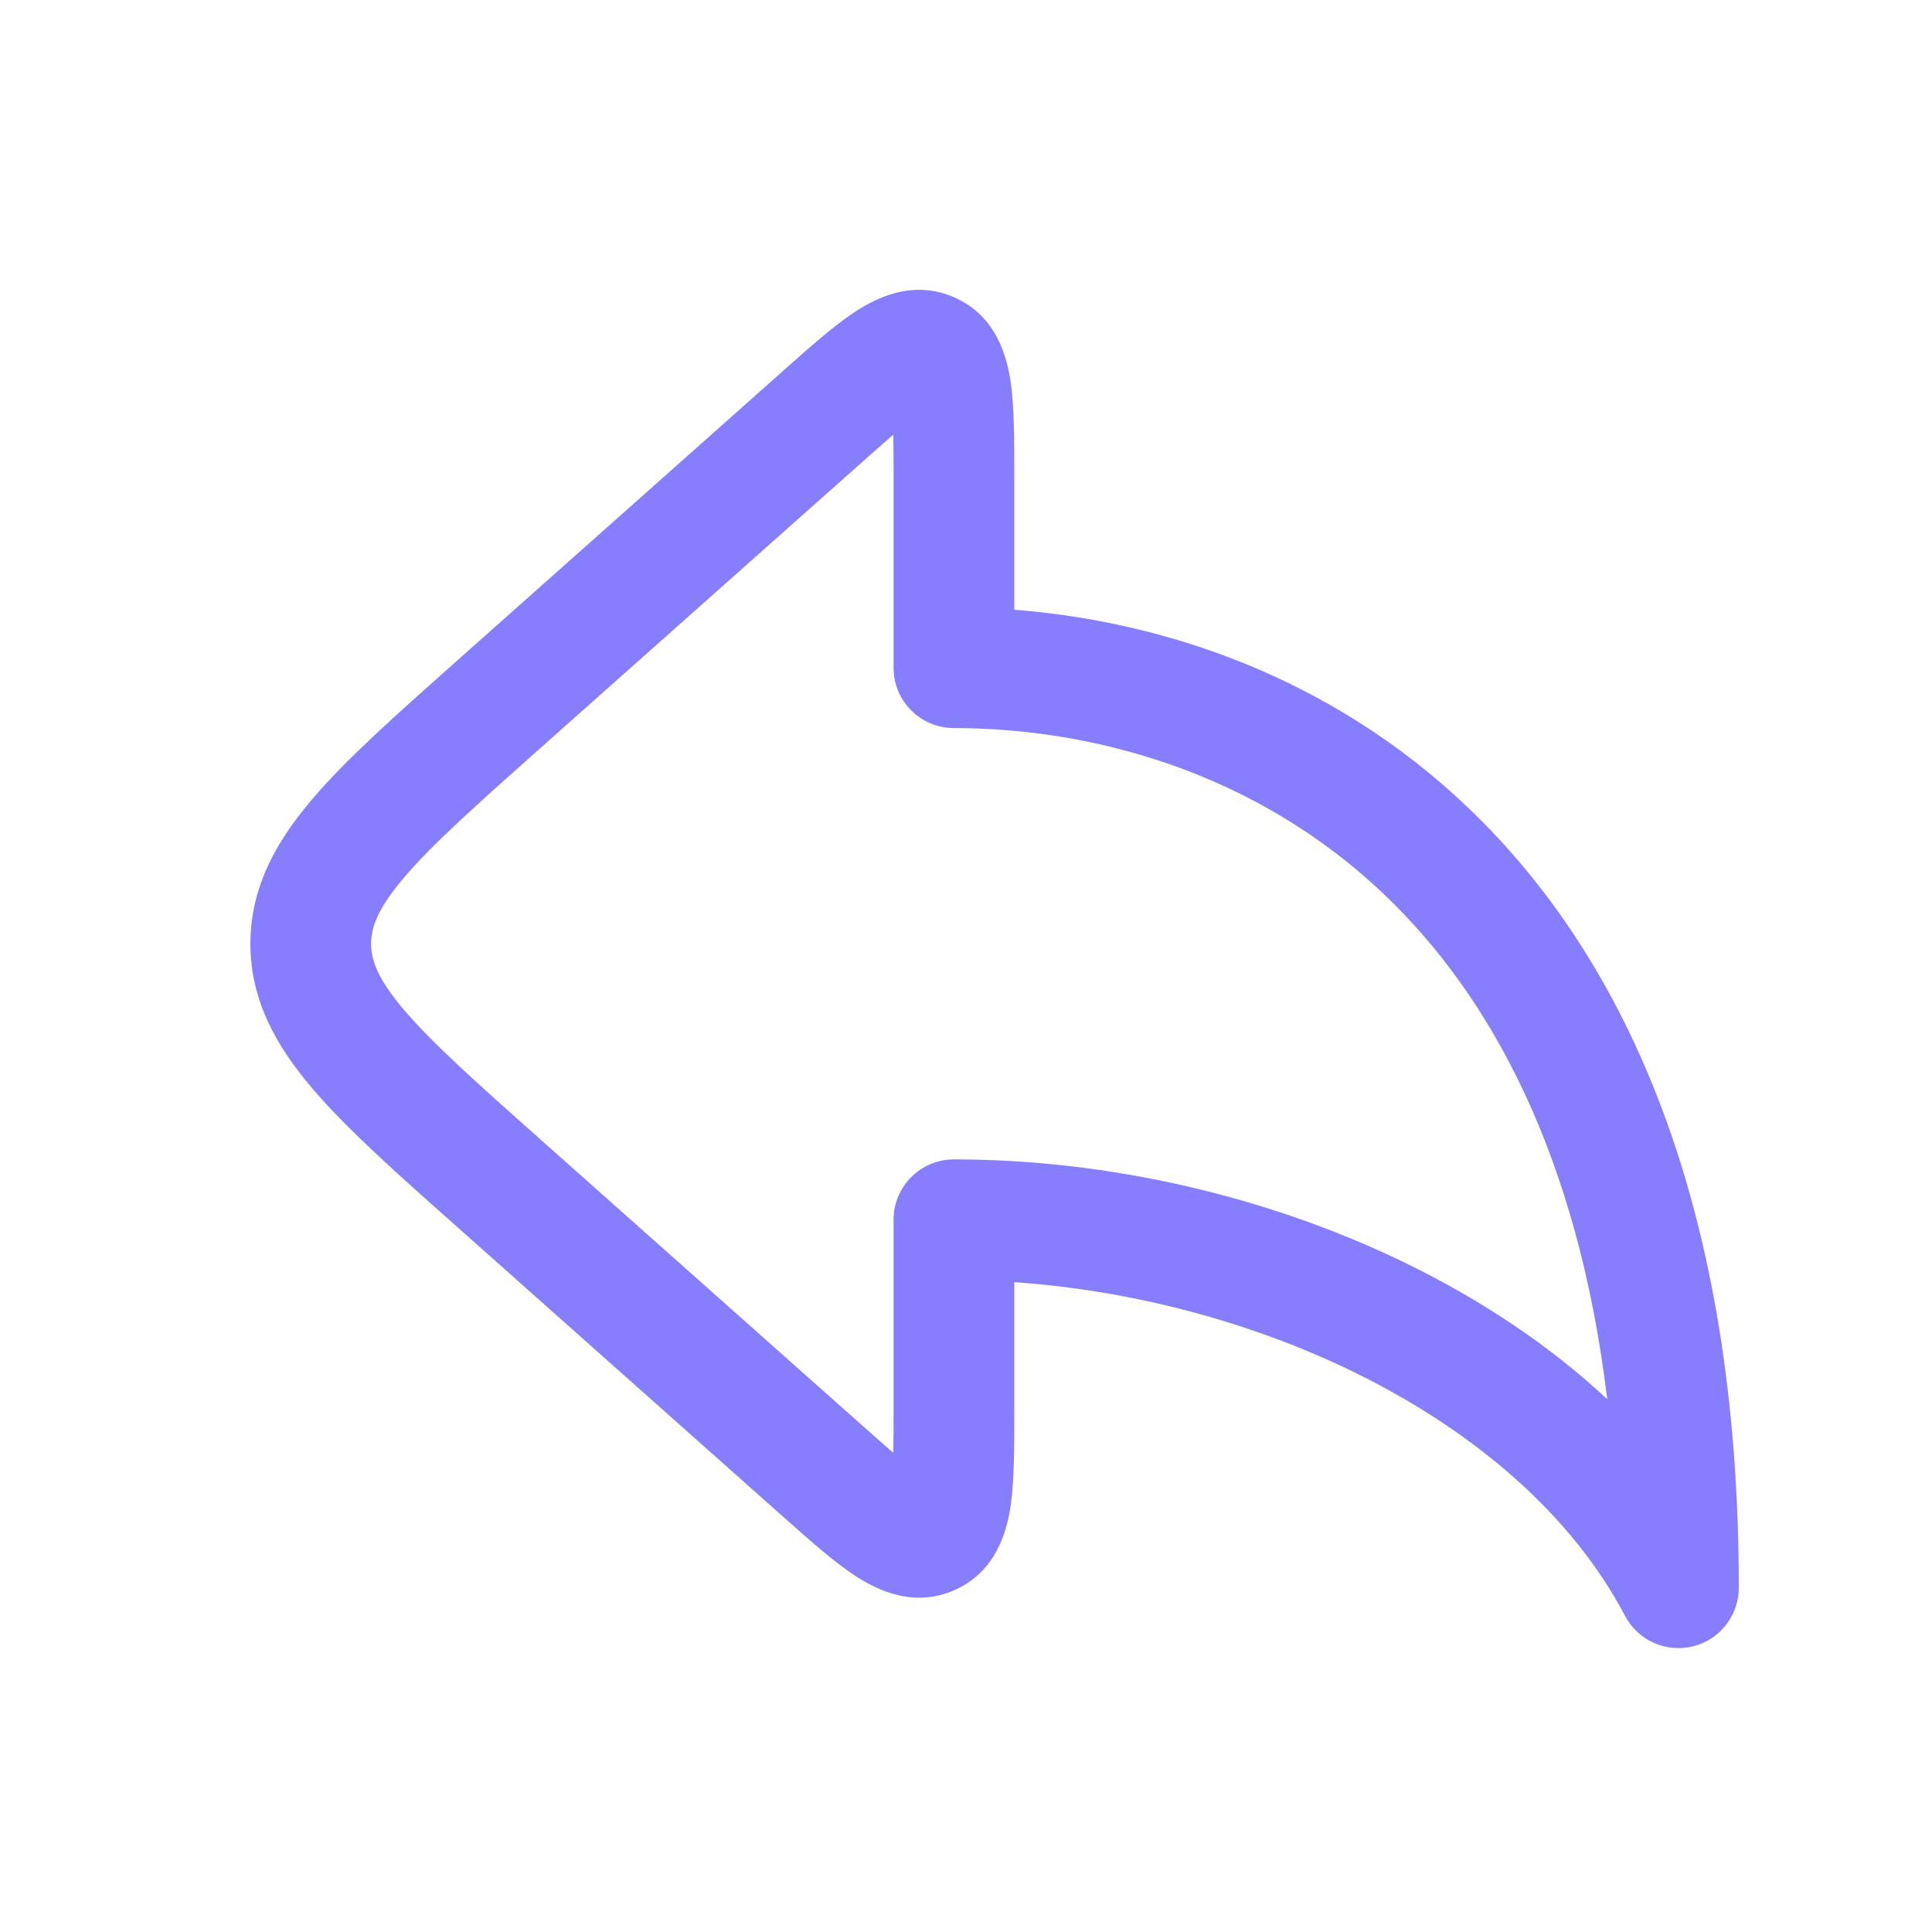
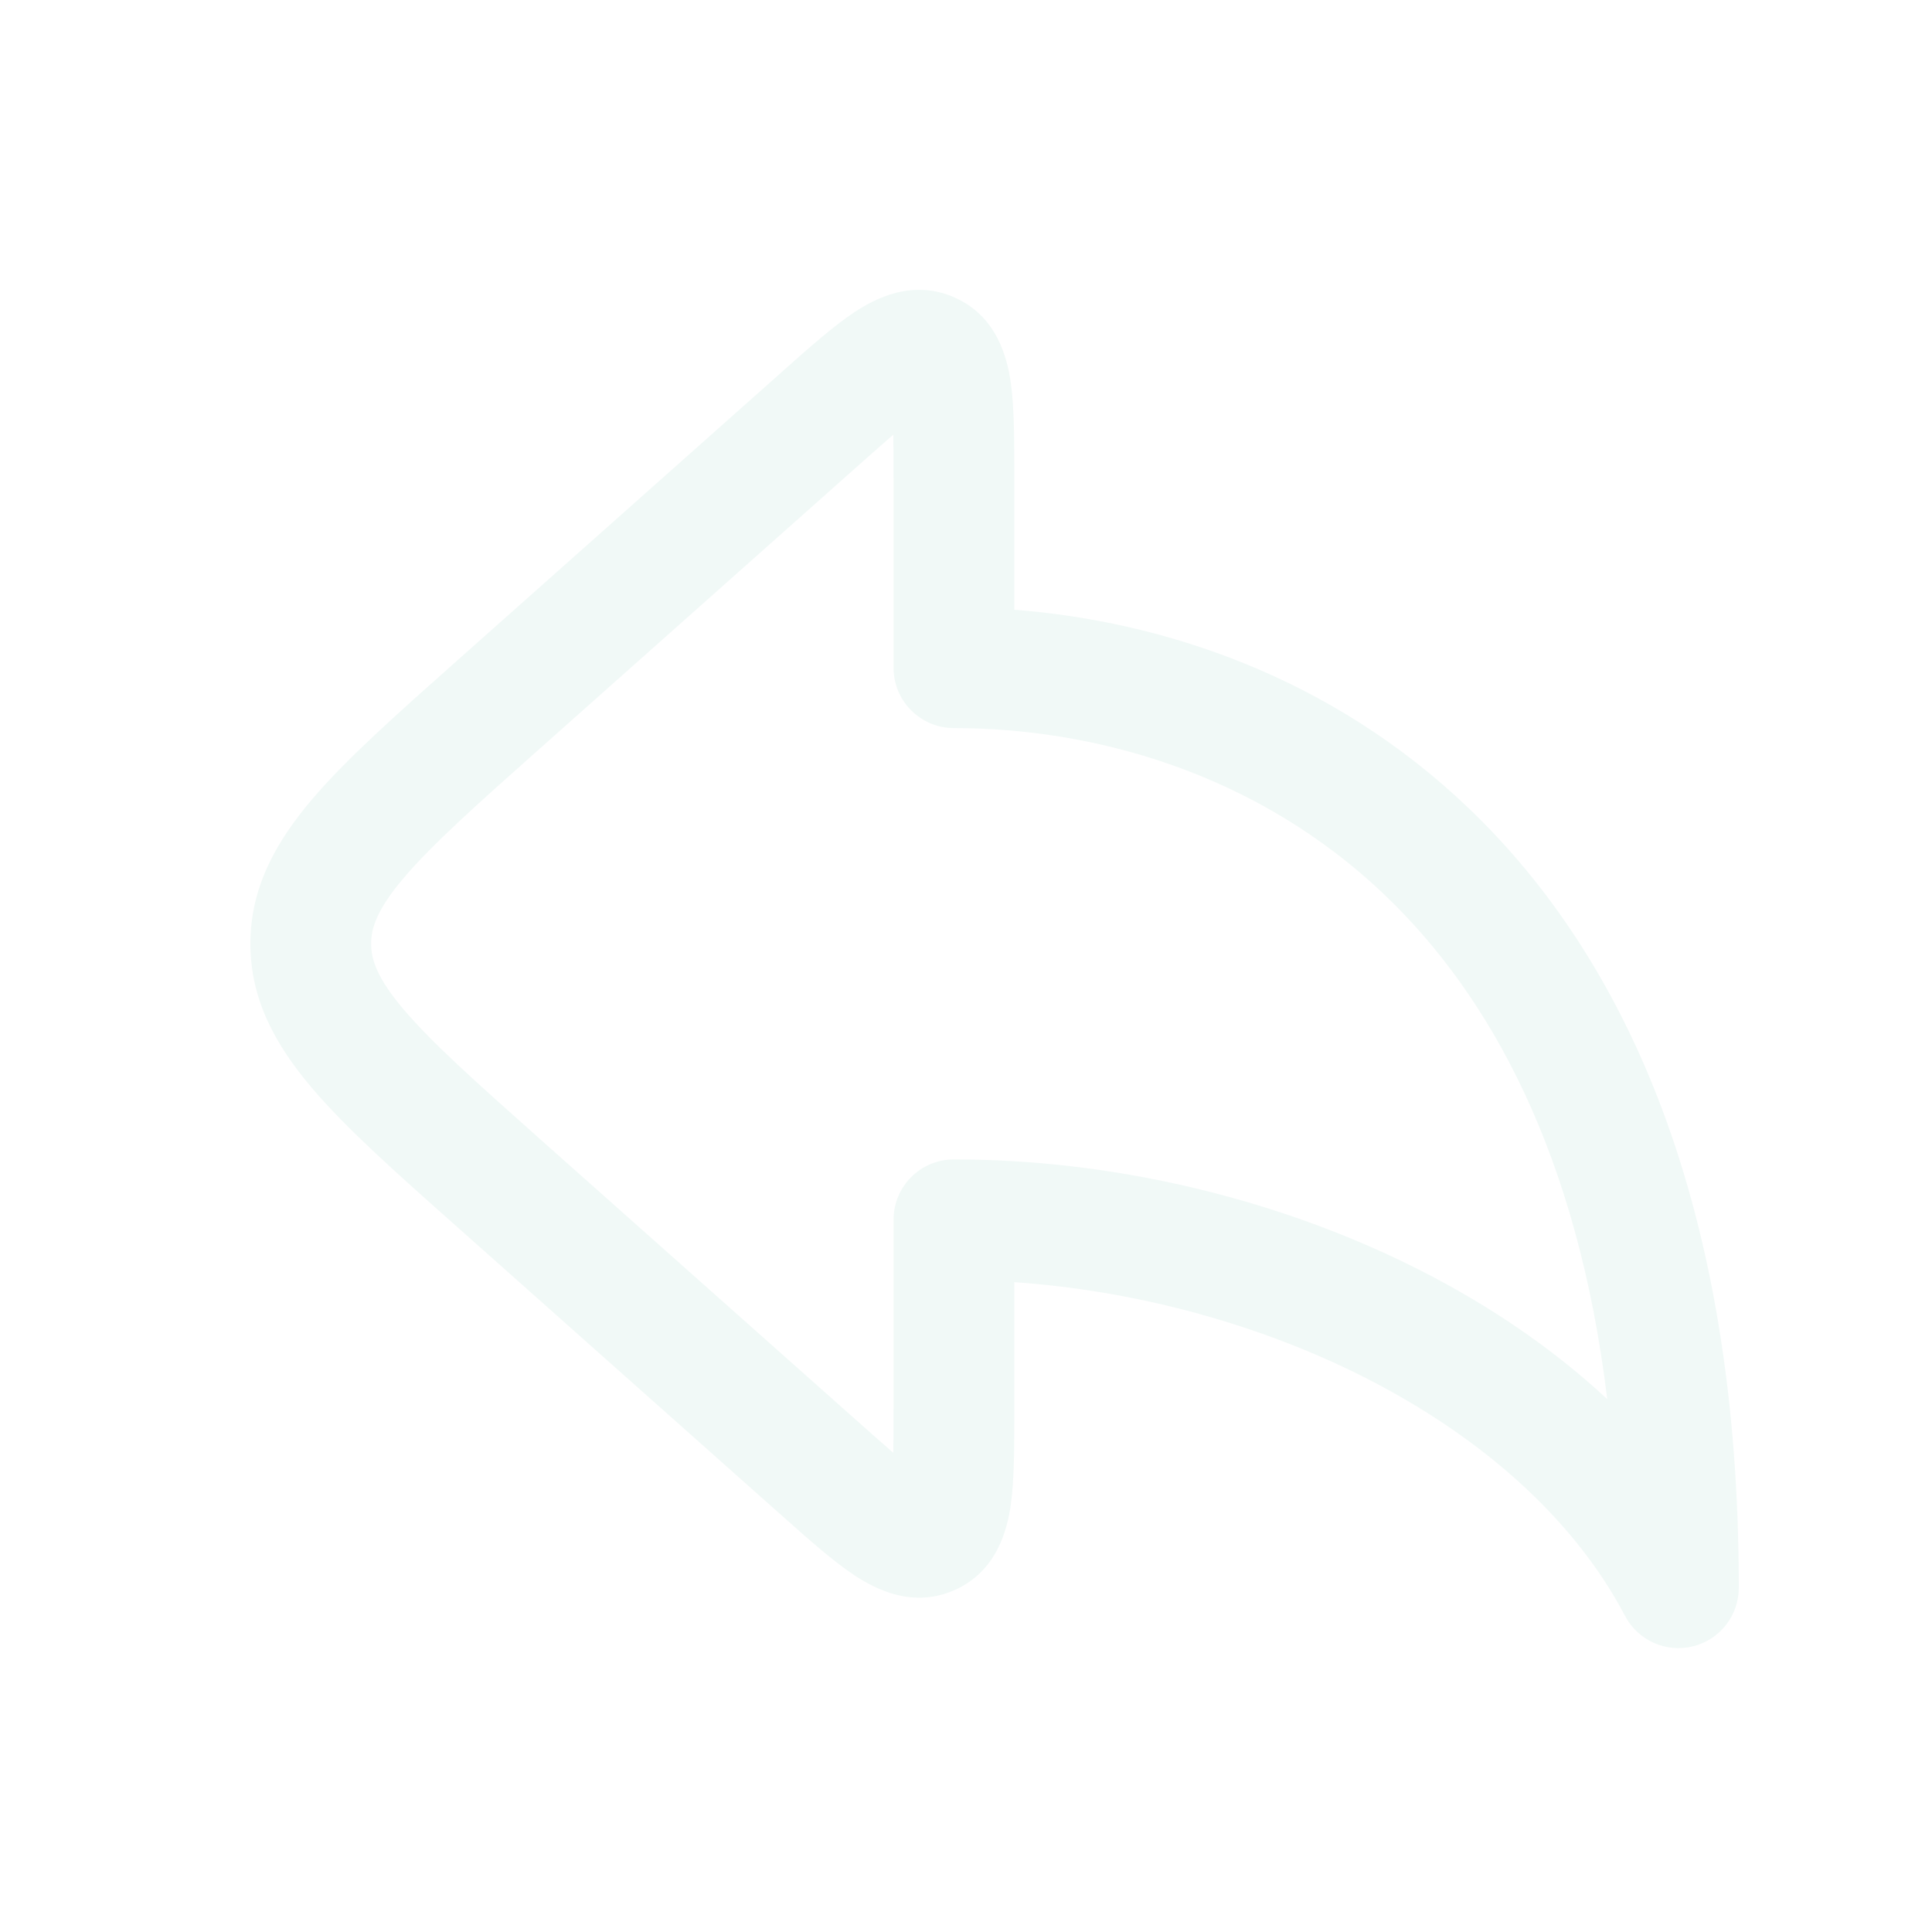
<svg xmlns="http://www.w3.org/2000/svg" width="20" height="20" viewBox="0 0 20 20" fill="none">
-   <path fill-rule="evenodd" clip-rule="evenodd" d="M8.105 3.84C8.094 3.85 8.084 3.859 8.073 3.869L4.728 6.842C4.104 7.397 3.586 7.856 3.231 8.274C2.858 8.713 2.592 9.185 2.592 9.77C2.592 10.354 2.858 10.826 3.231 11.265C3.586 11.683 4.104 12.143 4.728 12.697L8.073 15.671C8.084 15.68 8.094 15.69 8.105 15.699C8.375 15.94 8.628 16.164 8.846 16.308C9.06 16.449 9.449 16.654 9.885 16.459C10.321 16.263 10.426 15.835 10.463 15.582C10.5 15.323 10.5 14.985 10.5 14.624C10.5 14.609 10.5 14.595 10.5 14.581V13.273C11.71 13.357 12.935 13.678 14.008 14.2C15.268 14.815 16.275 15.686 16.822 16.727C16.955 16.981 17.245 17.112 17.525 17.043C17.804 16.974 18 16.724 18 16.436C18 12.502 16.849 9.94 15.203 8.366C13.768 6.993 12.02 6.43 10.5 6.312V4.959C10.5 4.944 10.5 4.93 10.5 4.916C10.5 4.554 10.5 4.216 10.463 3.958C10.426 3.704 10.321 3.276 9.885 3.081C9.449 2.885 9.06 3.09 8.846 3.231C8.628 3.375 8.375 3.6 8.105 3.84ZM9.247 4.5C9.153 4.581 9.041 4.681 8.903 4.803L5.593 7.745C4.925 8.339 4.475 8.741 4.183 9.084C3.903 9.413 3.842 9.606 3.842 9.77C3.842 9.933 3.903 10.126 4.183 10.455C4.475 10.798 4.925 11.2 5.593 11.794L8.903 14.736C9.041 14.858 9.153 14.958 9.247 15.039C9.25 14.915 9.25 14.764 9.25 14.581V12.627C9.25 12.281 9.53 12.002 9.875 12.002C11.469 12.002 13.125 12.38 14.555 13.077C15.321 13.45 16.034 13.921 16.638 14.484C16.331 11.944 15.423 10.306 14.339 9.269C12.989 7.977 11.283 7.537 9.875 7.537C9.53 7.537 9.25 7.258 9.25 6.912V4.959C9.25 4.775 9.25 4.624 9.247 4.5Z" fill="#877EFF" />
+   <path fill-rule="evenodd" clip-rule="evenodd" d="M8.105 3.84C8.094 3.85 8.084 3.859 8.073 3.869L4.728 6.842C4.104 7.397 3.586 7.856 3.231 8.274C2.858 8.713 2.592 9.185 2.592 9.77C2.592 10.354 2.858 10.826 3.231 11.265C3.586 11.683 4.104 12.143 4.728 12.697L8.073 15.671C8.084 15.68 8.094 15.69 8.105 15.699C8.375 15.94 8.628 16.164 8.846 16.308C9.06 16.449 9.449 16.654 9.885 16.459C10.321 16.263 10.426 15.835 10.463 15.582C10.5 15.323 10.5 14.985 10.5 14.624C10.5 14.609 10.5 14.595 10.5 14.581V13.273C11.71 13.357 12.935 13.678 14.008 14.2C15.268 14.815 16.275 15.686 16.822 16.727C16.955 16.981 17.245 17.112 17.525 17.043C17.804 16.974 18 16.724 18 16.436C18 12.502 16.849 9.94 15.203 8.366C13.768 6.993 12.02 6.43 10.5 6.312V4.959C10.5 4.944 10.5 4.93 10.5 4.916C10.5 4.554 10.5 4.216 10.463 3.958C10.426 3.704 10.321 3.276 9.885 3.081C9.449 2.885 9.06 3.09 8.846 3.231C8.628 3.375 8.375 3.6 8.105 3.84ZM9.247 4.5C9.153 4.581 9.041 4.681 8.903 4.803L5.593 7.745C4.925 8.339 4.475 8.741 4.183 9.084C3.903 9.413 3.842 9.606 3.842 9.77C3.842 9.933 3.903 10.126 4.183 10.455C4.475 10.798 4.925 11.2 5.593 11.794L8.903 14.736C9.041 14.858 9.153 14.958 9.247 15.039C9.25 14.915 9.25 14.764 9.25 14.581V12.627C9.25 12.281 9.53 12.002 9.875 12.002C11.469 12.002 13.125 12.38 14.555 13.077C15.321 13.45 16.034 13.921 16.638 14.484C16.331 11.944 15.423 10.306 14.339 9.269C12.989 7.977 11.283 7.537 9.875 7.537C9.53 7.537 9.25 7.258 9.25 6.912V4.959C9.25 4.775 9.25 4.624 9.247 4.5Z" fill="#F1F9F7" />
</svg>
